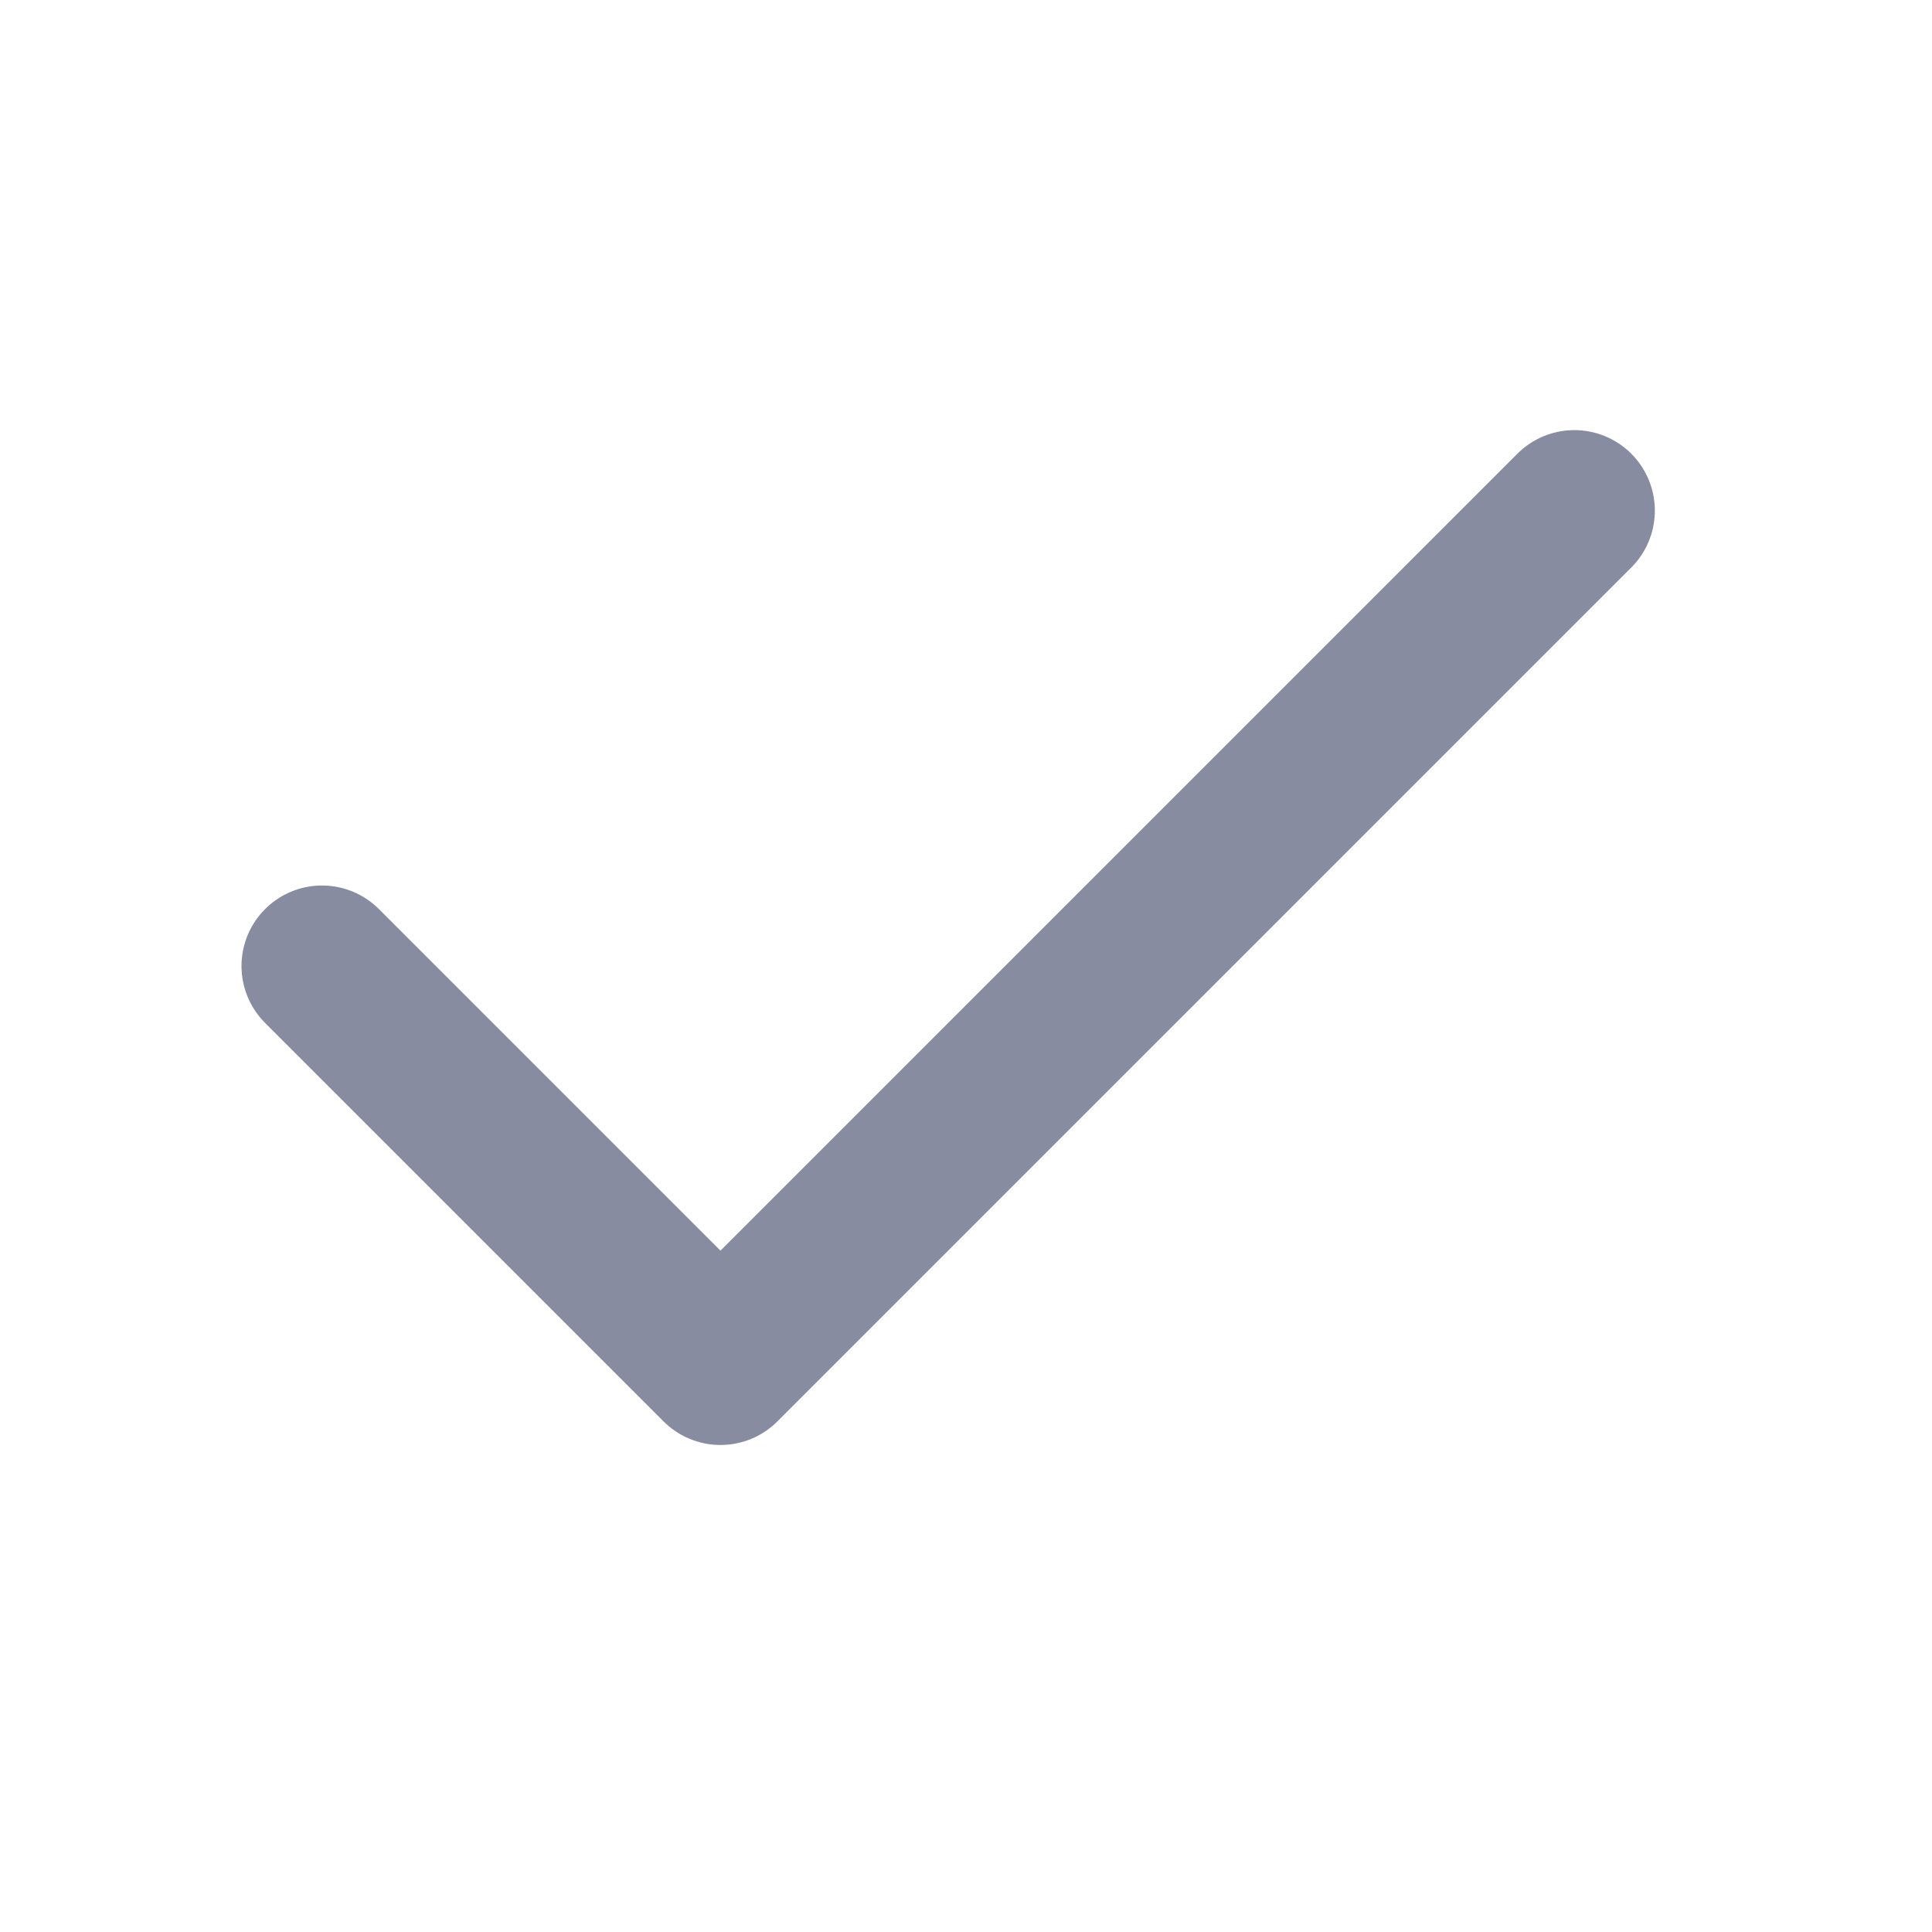
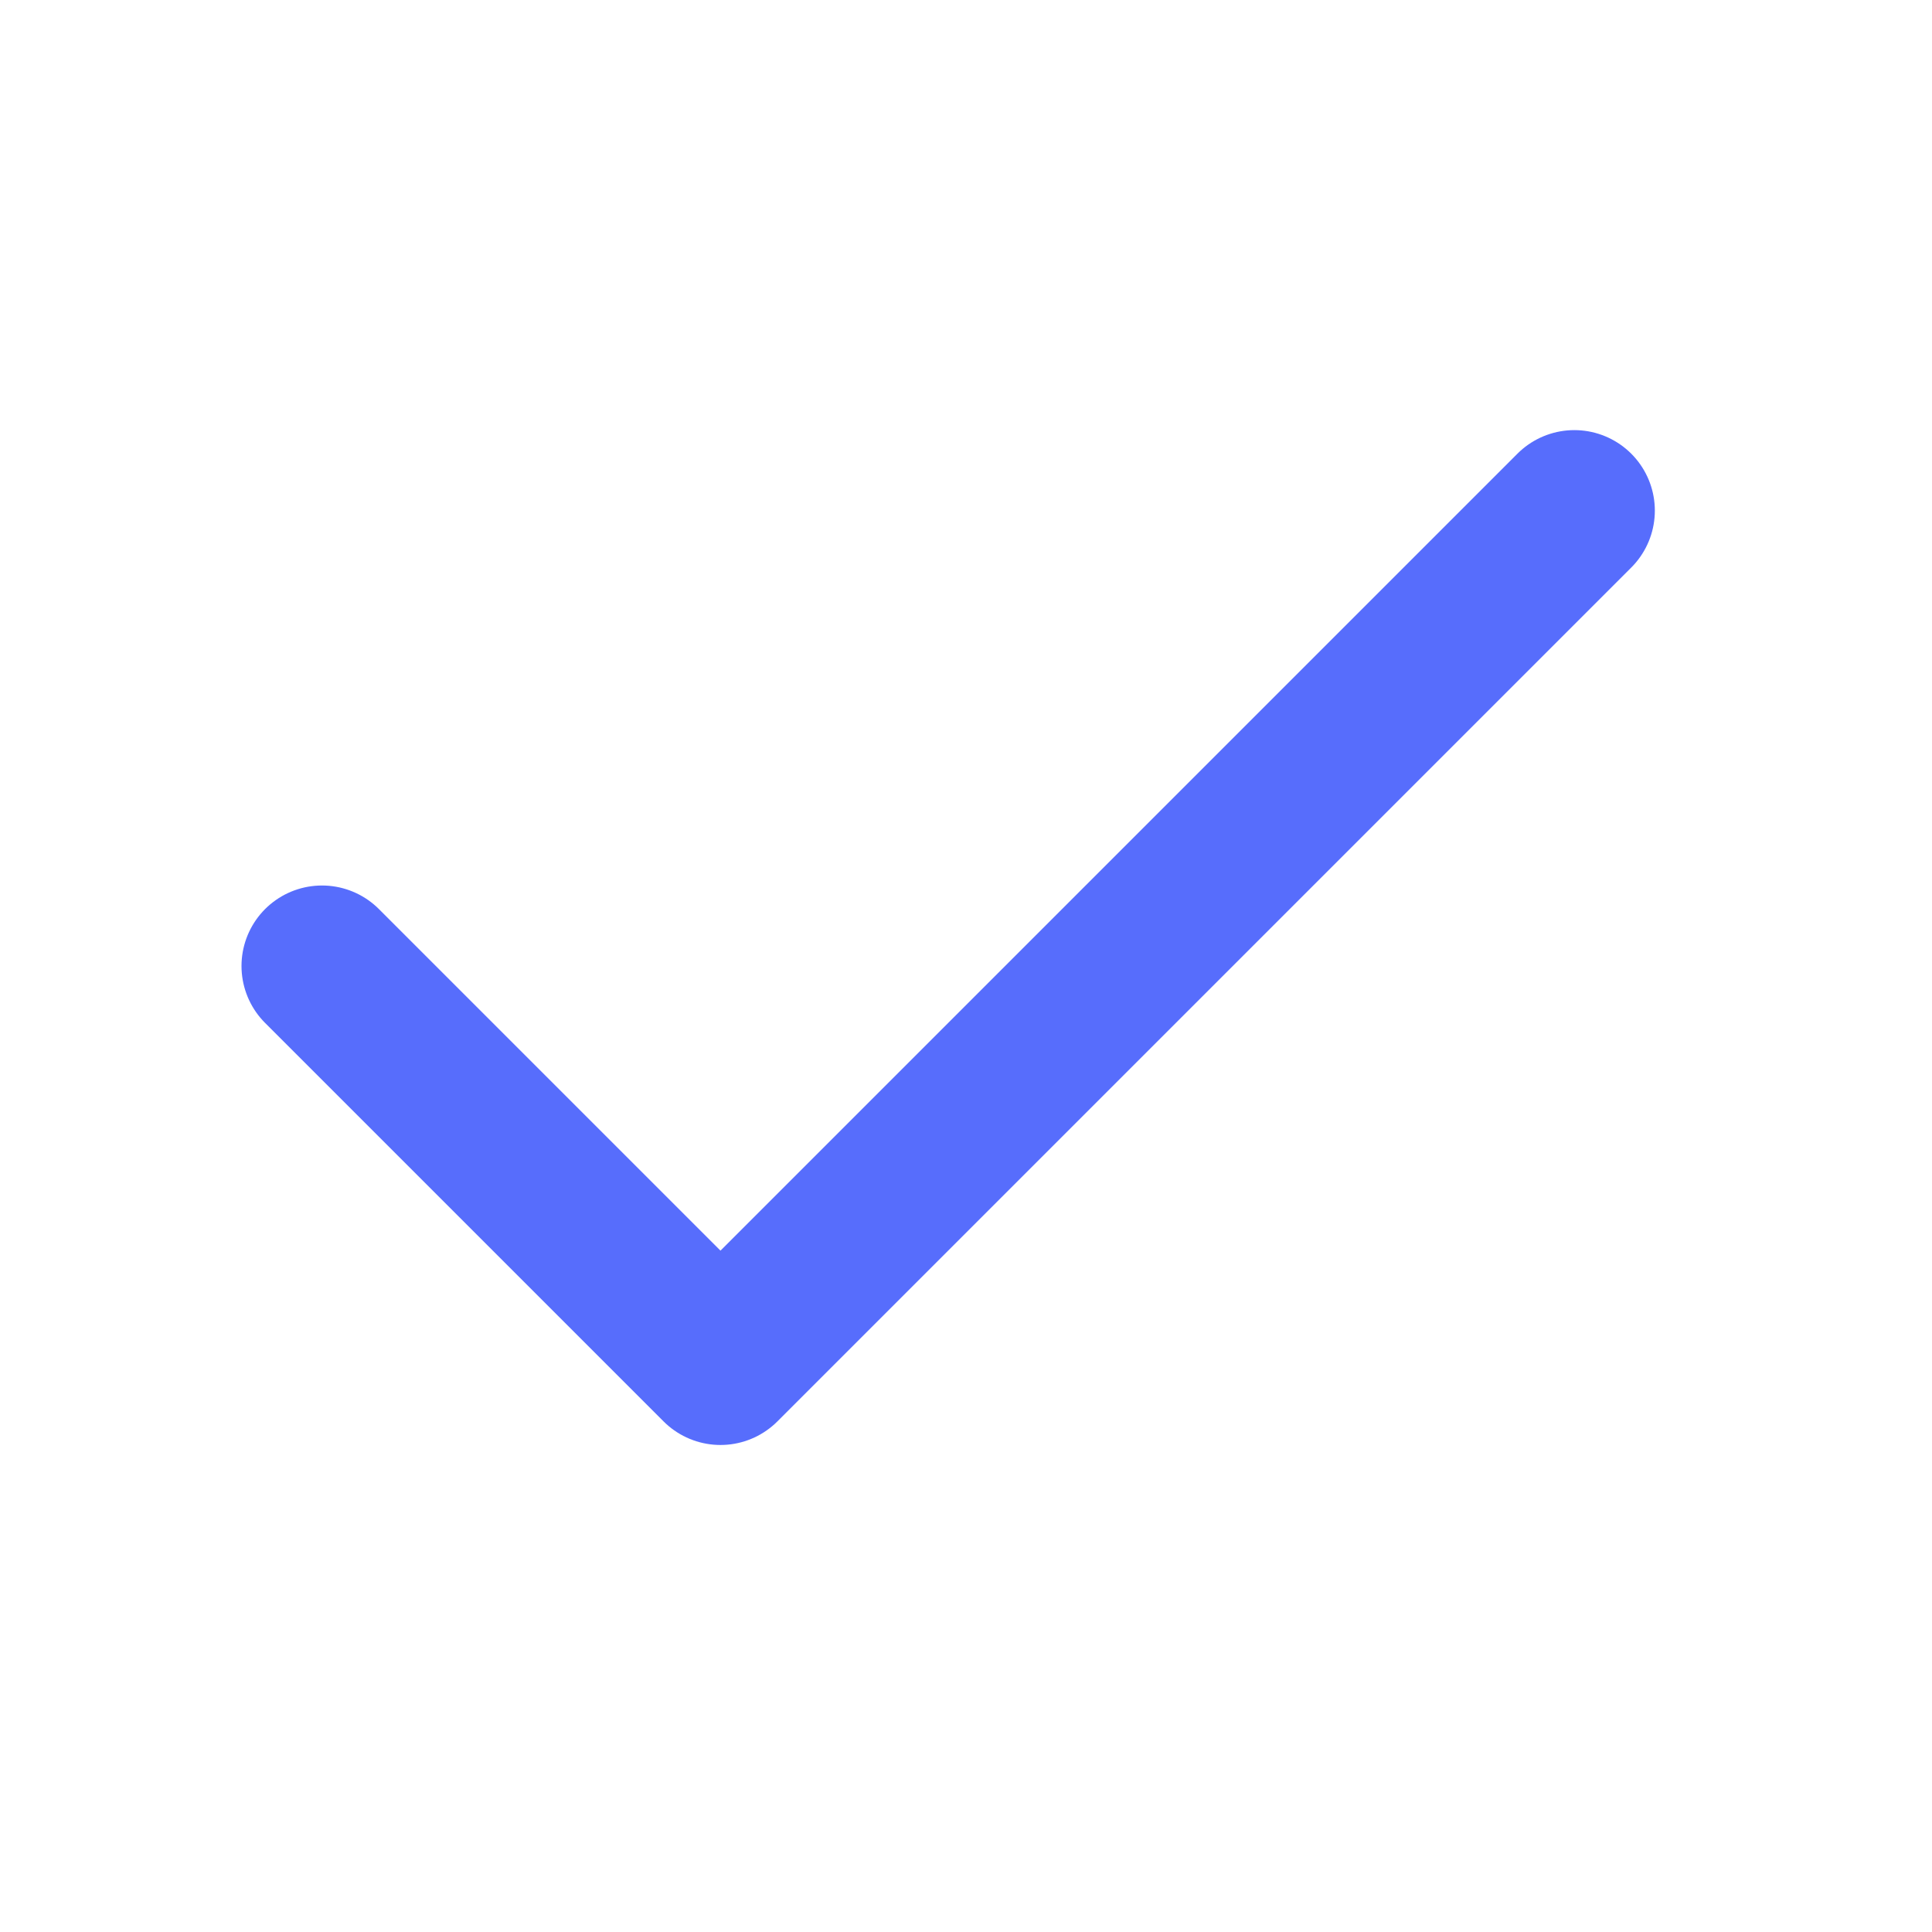
<svg xmlns="http://www.w3.org/2000/svg" width="24" height="24" viewBox="0 0 24 24" fill="none">
-   <path d="M4 12L8.95 16.95L19.557 6.343" stroke="#888CA0" stroke-width="2" stroke-linecap="round" stroke-linejoin="round" />
+   <path d="M4 12L8.95 16.95L19.557 6.343" stroke="#576DFC" stroke-width="2" stroke-linecap="round" stroke-linejoin="round" />
</svg>
